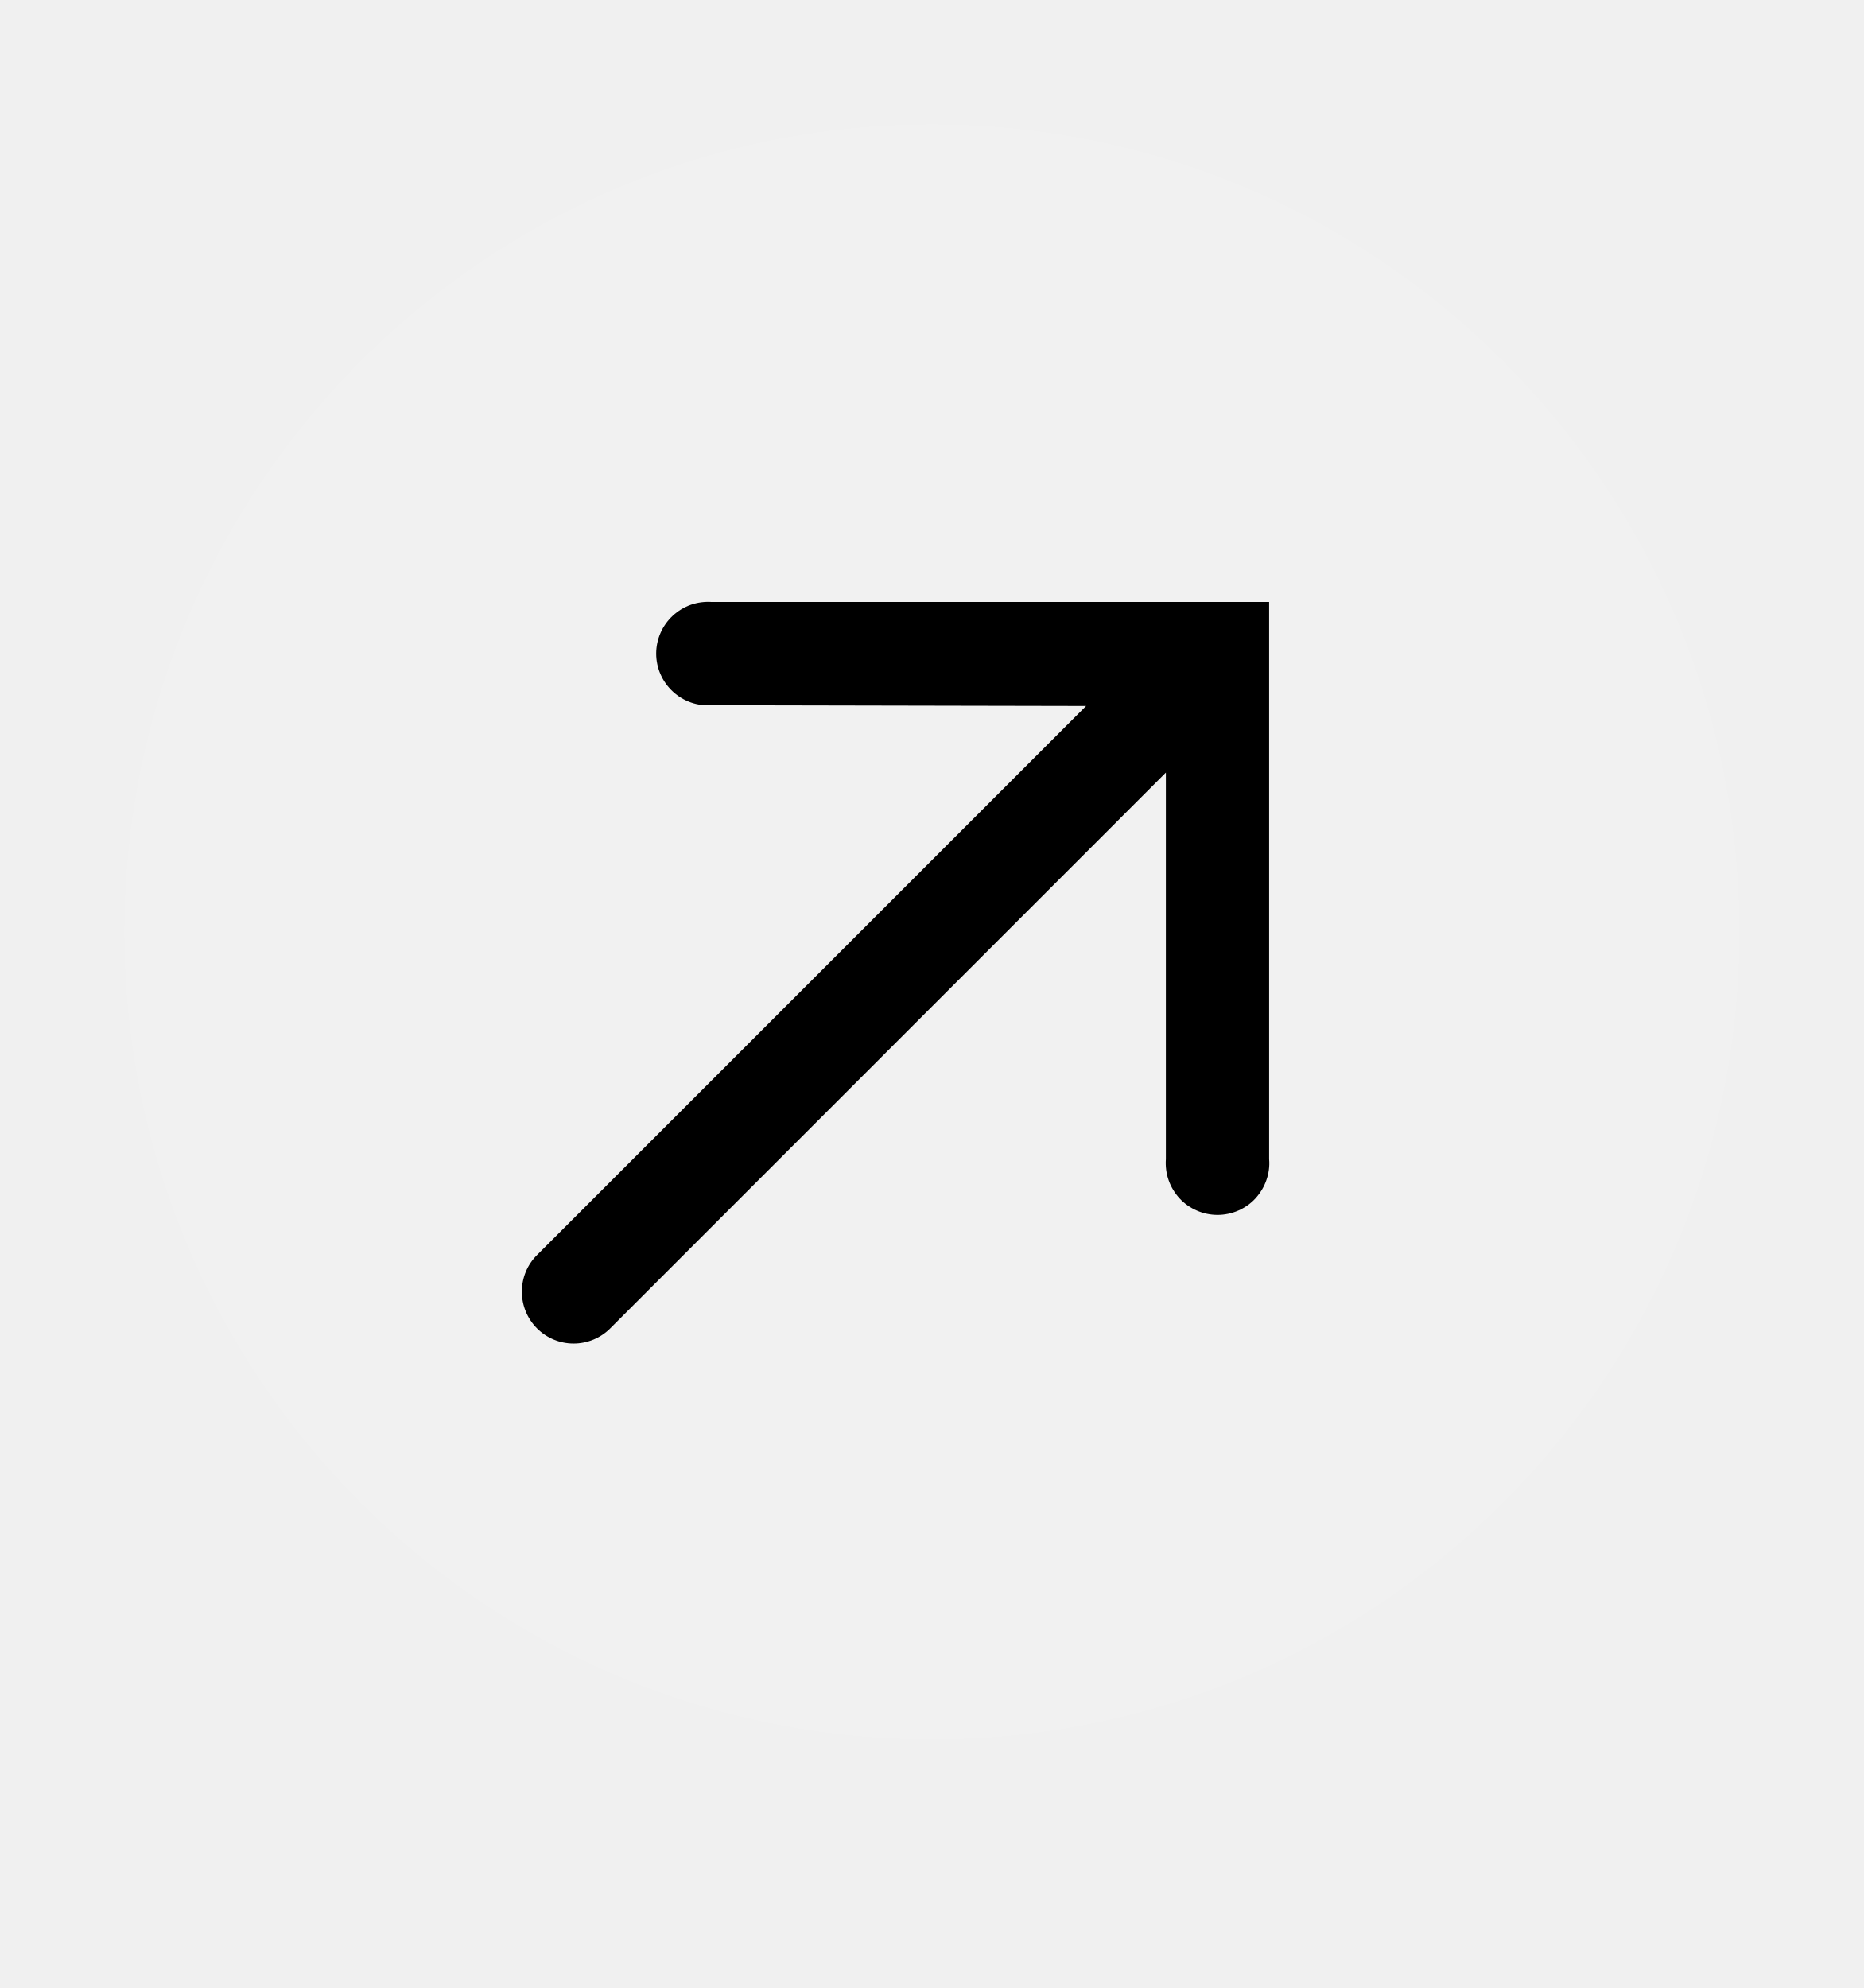
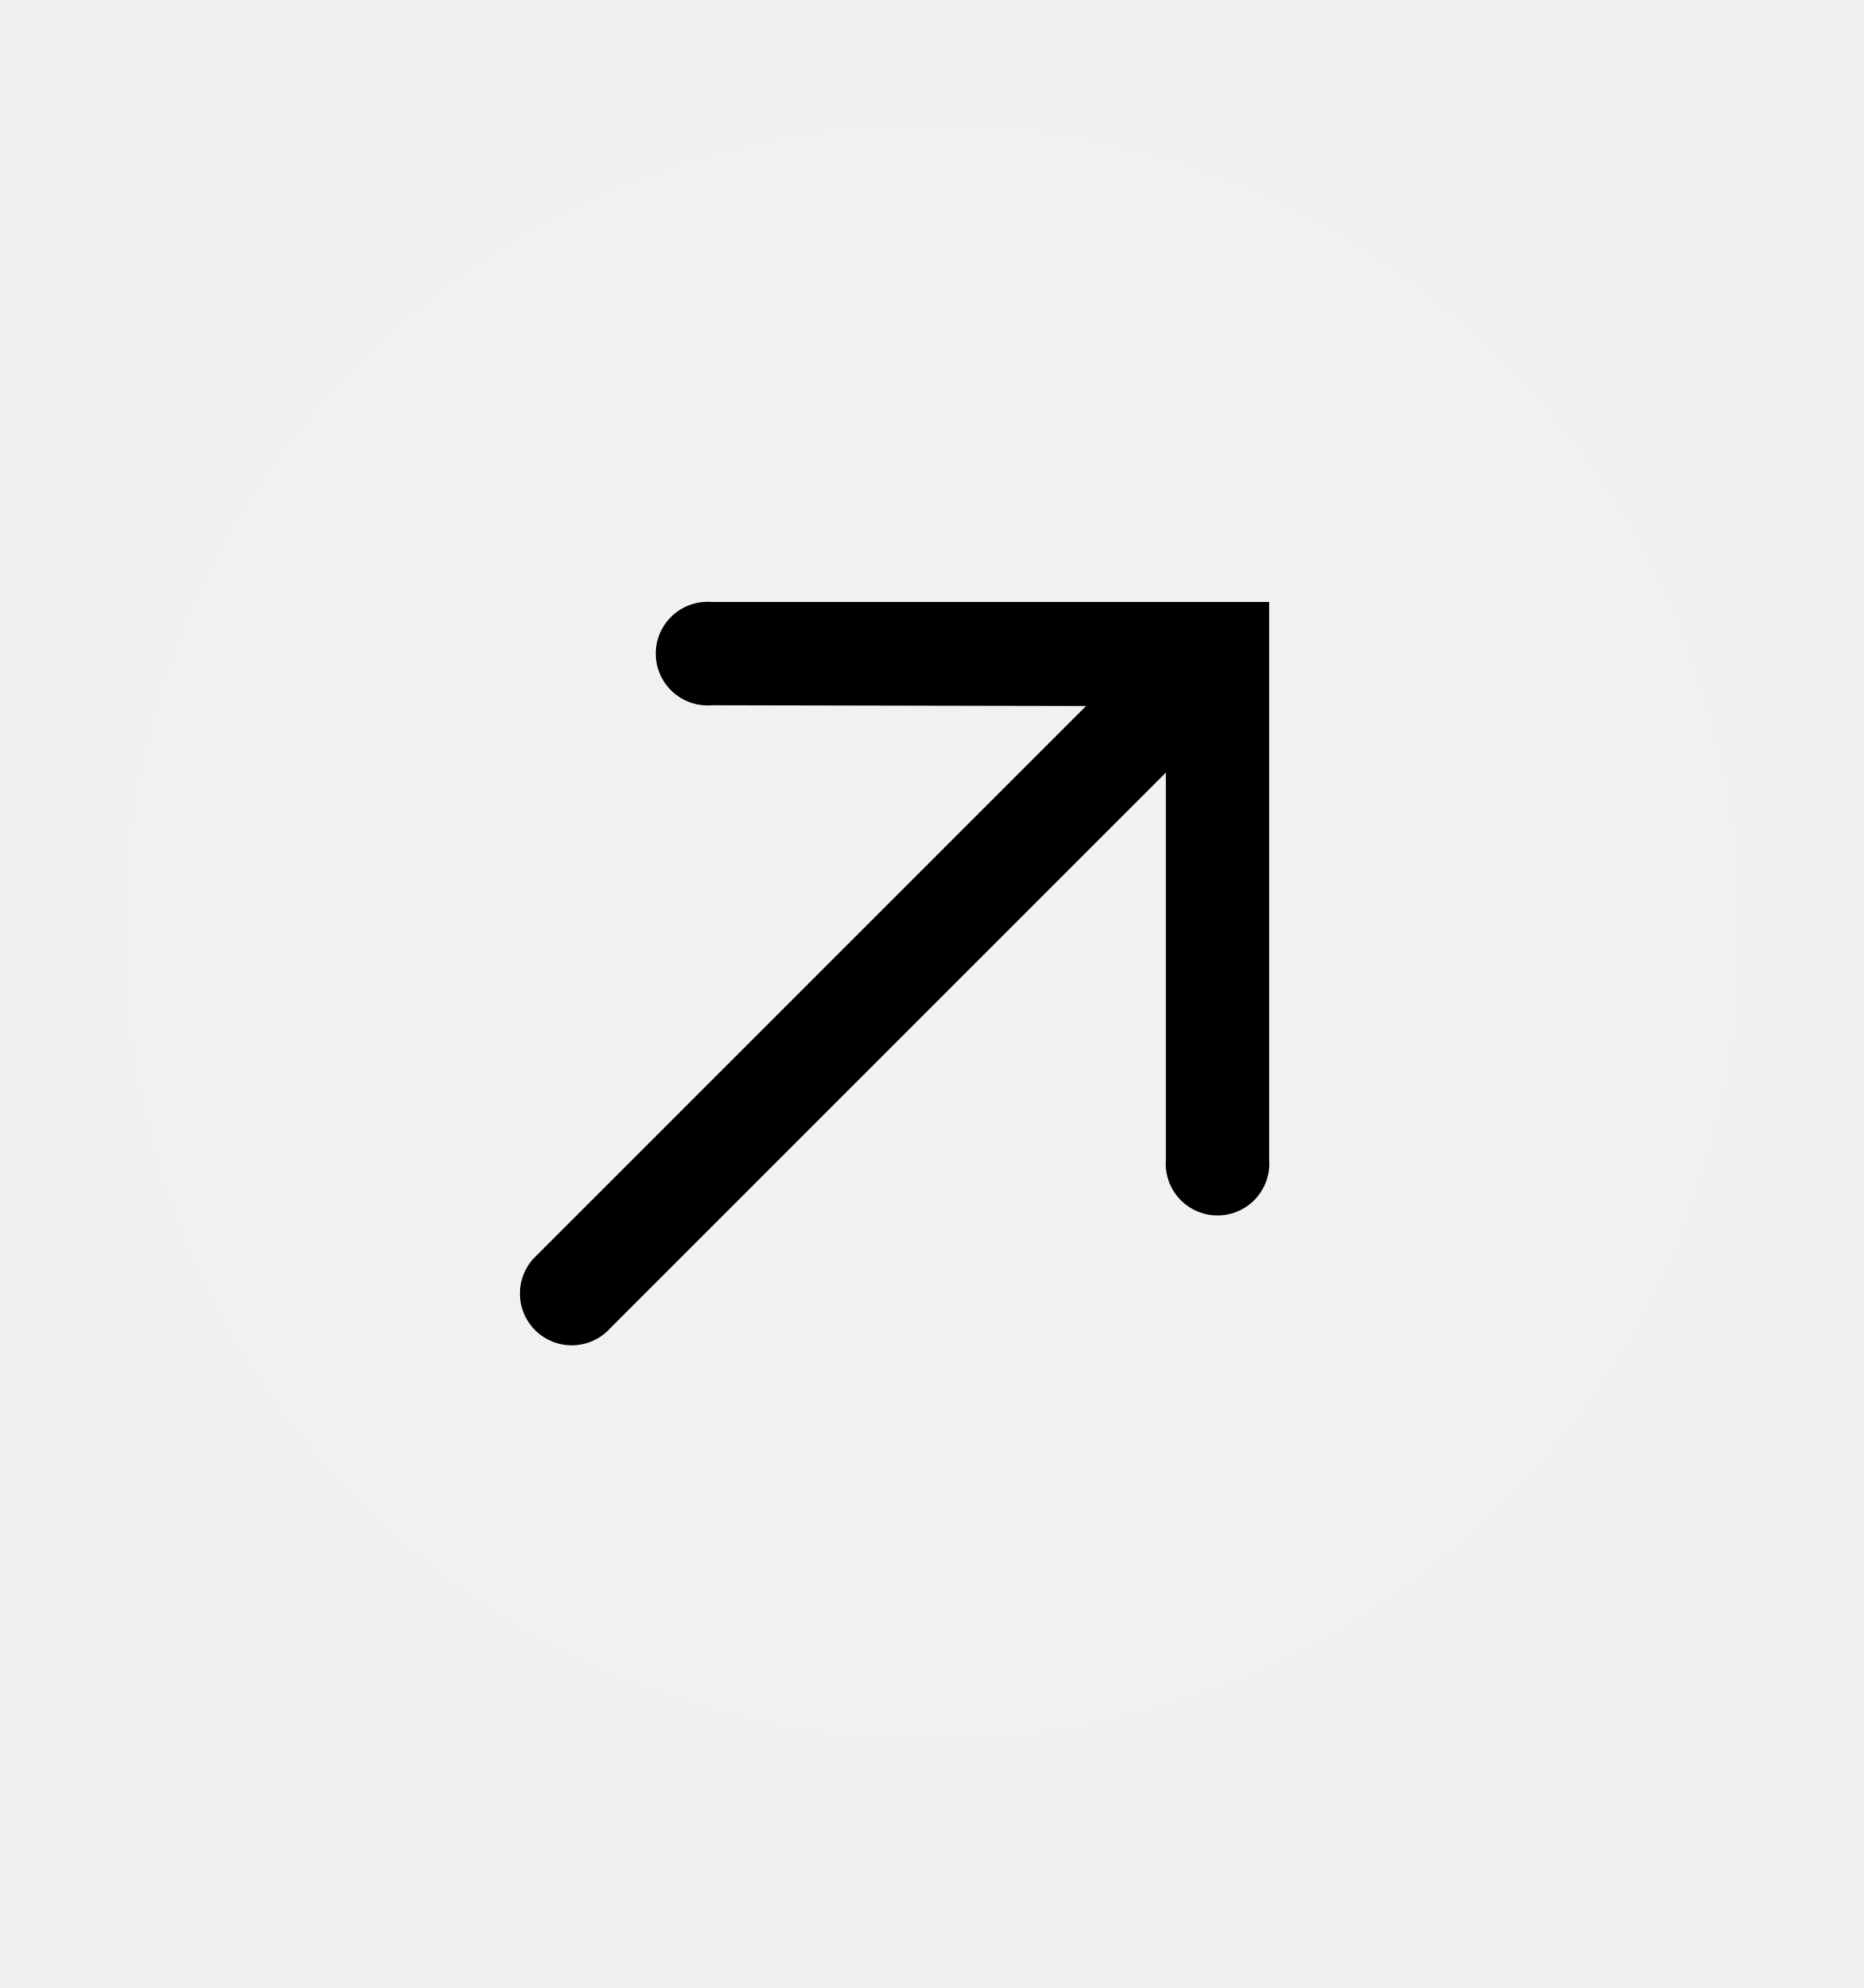
- <svg xmlns="http://www.w3.org/2000/svg" width="15" height="16" viewBox="0 0 15 16" fill="none">
-   <g clip-path="url(#clip0_748_42148)">
-     <circle cx="7.5" cy="7.5" r="6.5" fill="white" fill-opacity="0.05" />
-     <path d="M10.214 4.845L5.73 4.845C5.673 4.841 5.615 4.848 5.561 4.867C5.507 4.886 5.457 4.916 5.415 4.955C5.373 4.994 5.339 5.041 5.316 5.094C5.293 5.146 5.281 5.203 5.281 5.261C5.281 5.318 5.293 5.375 5.316 5.427C5.339 5.48 5.373 5.527 5.415 5.566C5.457 5.605 5.507 5.635 5.561 5.654C5.615 5.673 5.673 5.68 5.73 5.676L8.741 5.682L4.322 10.101C4.243 10.179 4.2 10.285 4.2 10.396C4.2 10.506 4.243 10.612 4.322 10.691C4.4 10.769 4.506 10.813 4.616 10.813C4.727 10.813 4.833 10.769 4.911 10.691L9.383 6.218V9.329C9.379 9.387 9.386 9.444 9.405 9.498C9.424 9.553 9.454 9.602 9.493 9.645C9.532 9.687 9.579 9.72 9.632 9.743C9.684 9.766 9.741 9.778 9.799 9.778C9.856 9.778 9.913 9.766 9.966 9.743C10.018 9.72 10.066 9.687 10.104 9.645C10.143 9.602 10.173 9.553 10.192 9.498C10.211 9.444 10.219 9.387 10.214 9.329L10.214 4.845Z" fill="currentColor" />
+ <svg xmlns="http://www.w3.org/2000/svg" width="15" height="16" fill="none">
+   <g clip-path="url(#prefix__clip0_748_42148)">
+     <circle cx="7.5" cy="7.5" r="6.5" fill="#fff" fill-opacity=".05" />
+     <path d="M10.214 4.845H5.73a.417.417 0 100 .831l3.011.006-4.42 4.42a.417.417 0 10.59.588l4.472-4.472V9.33a.417.417 0 10.831 0V4.845z" fill="currentColor" />
  </g>
  <defs>
-     <clipPath id="clip0_748_42148">
-       <rect width="15" height="15" fill="white" transform="translate(0 0.5)" />
+     <clipPath id="prefix__clip0_748_42148">
+       <path fill="#fff" transform="translate(0 .5)" d="M0 0h15v15H0z" />
    </clipPath>
  </defs>
</svg>
